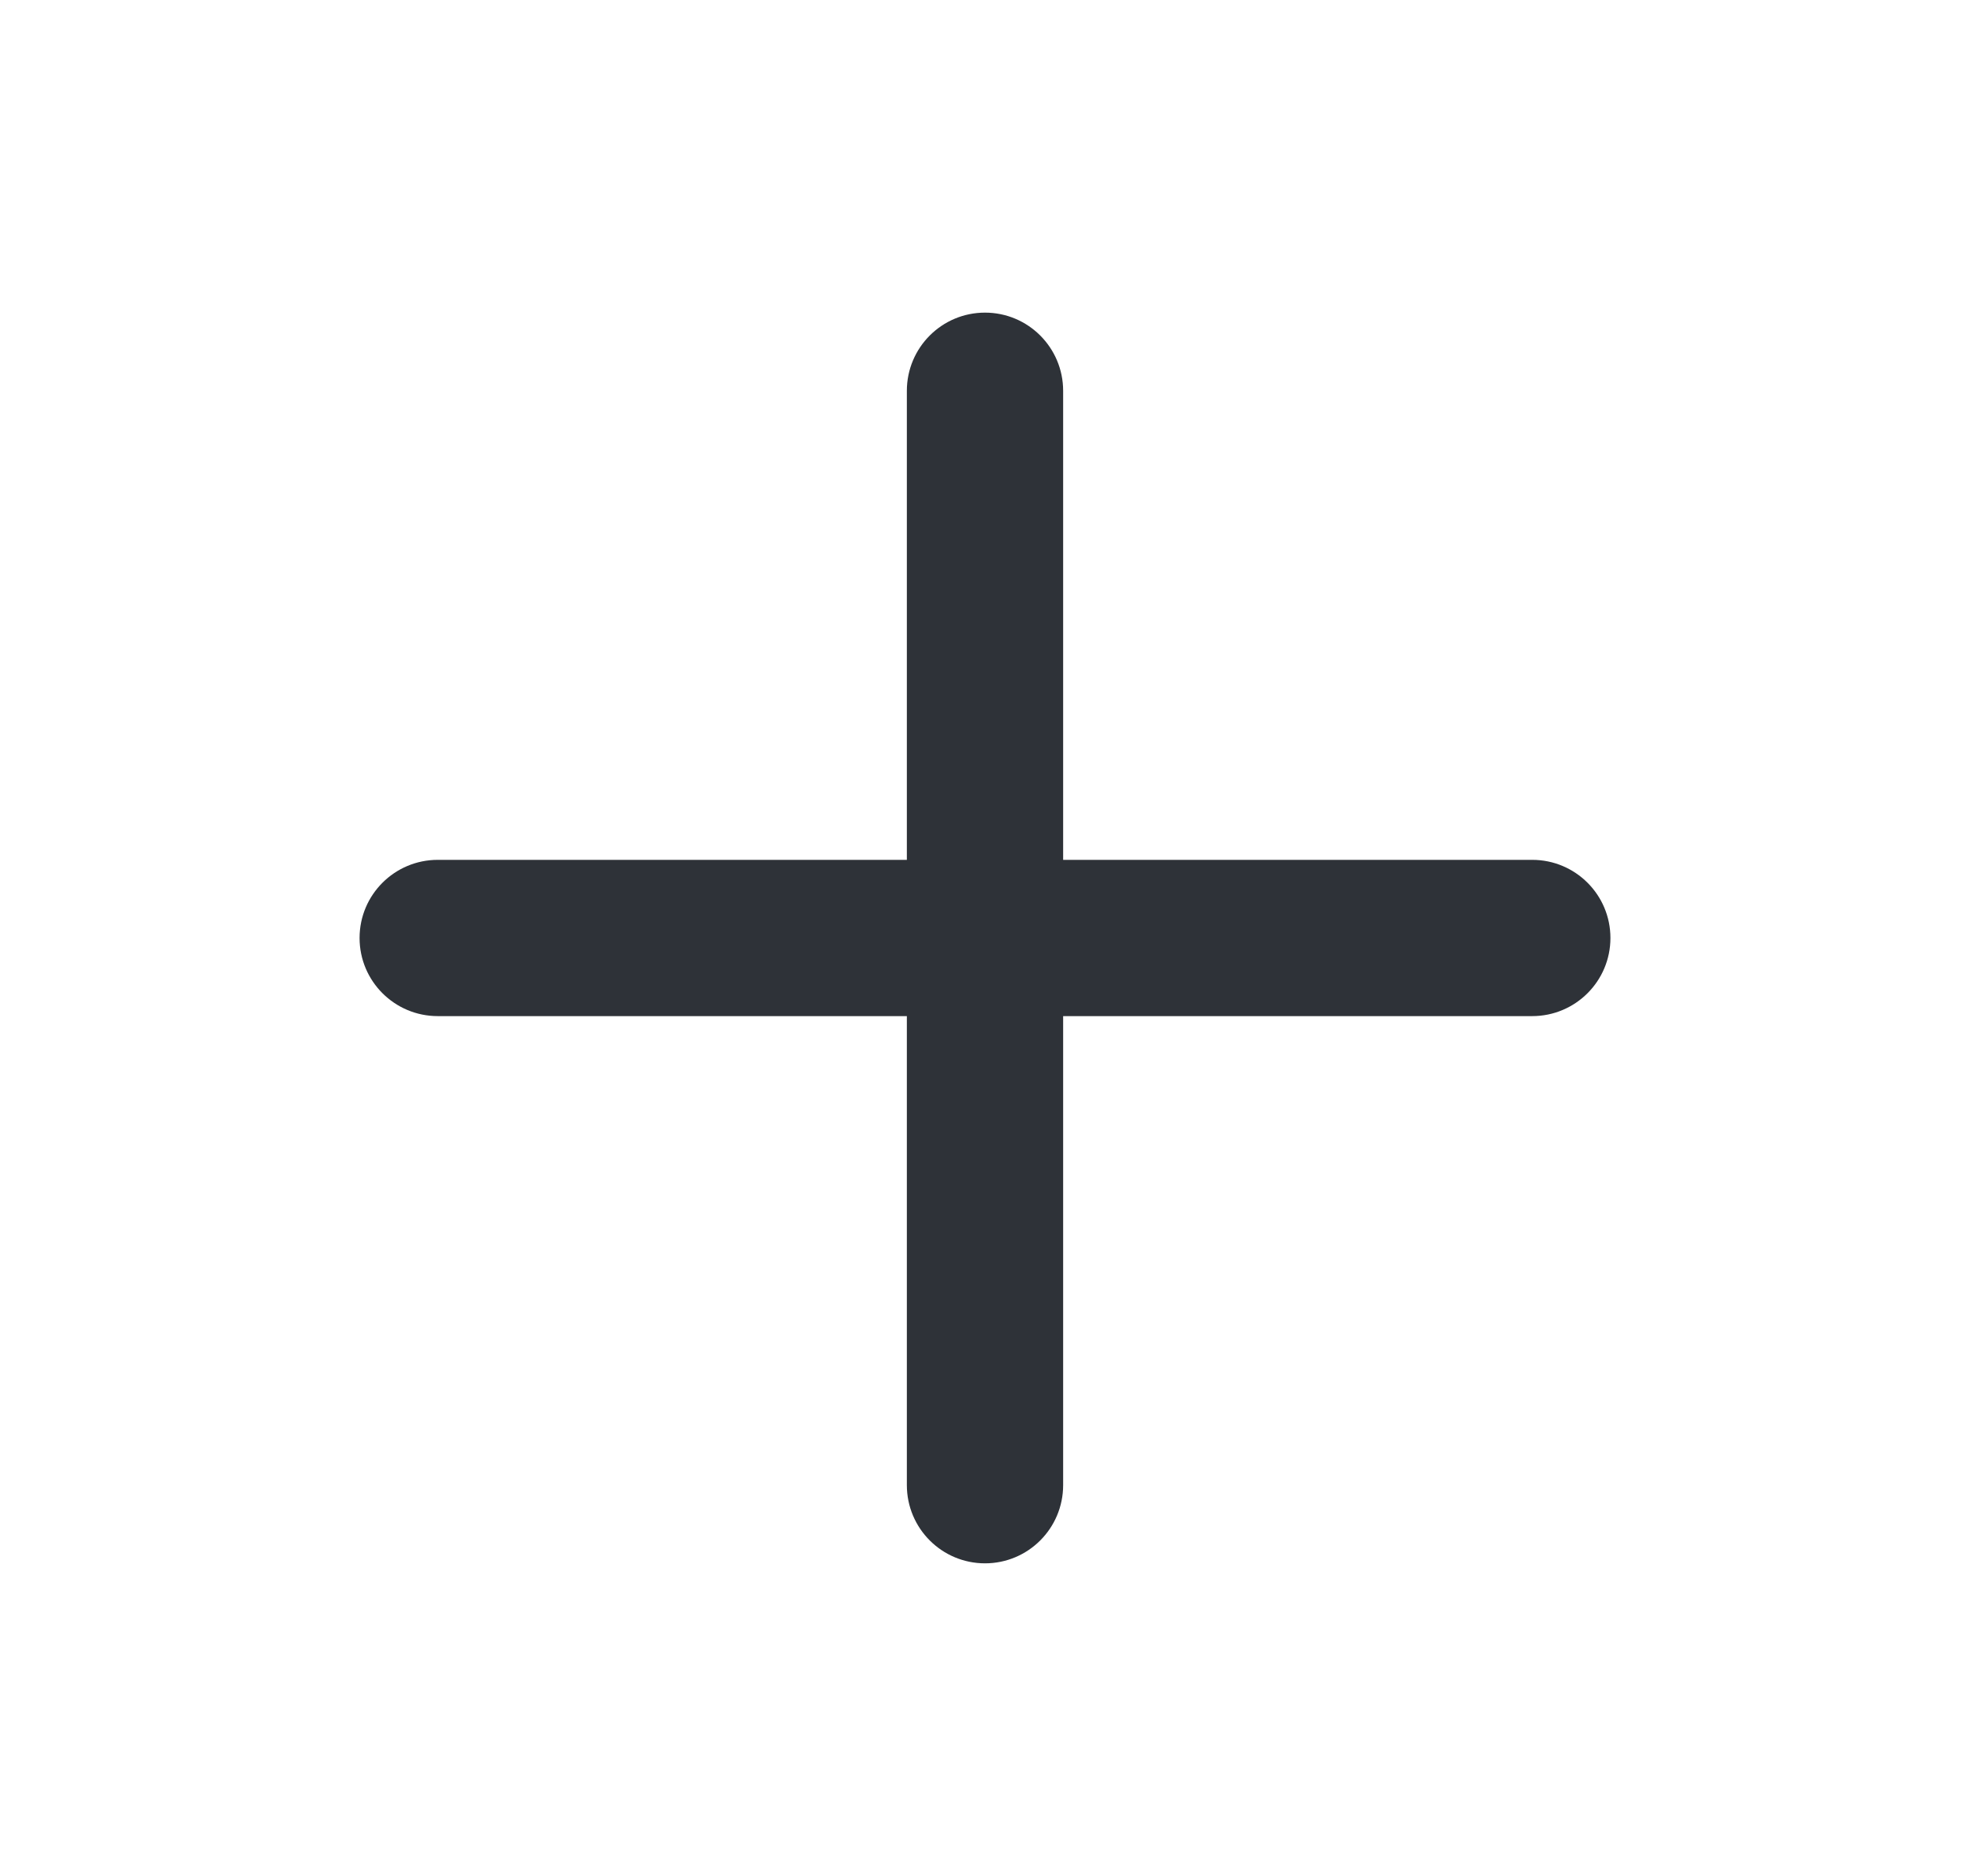
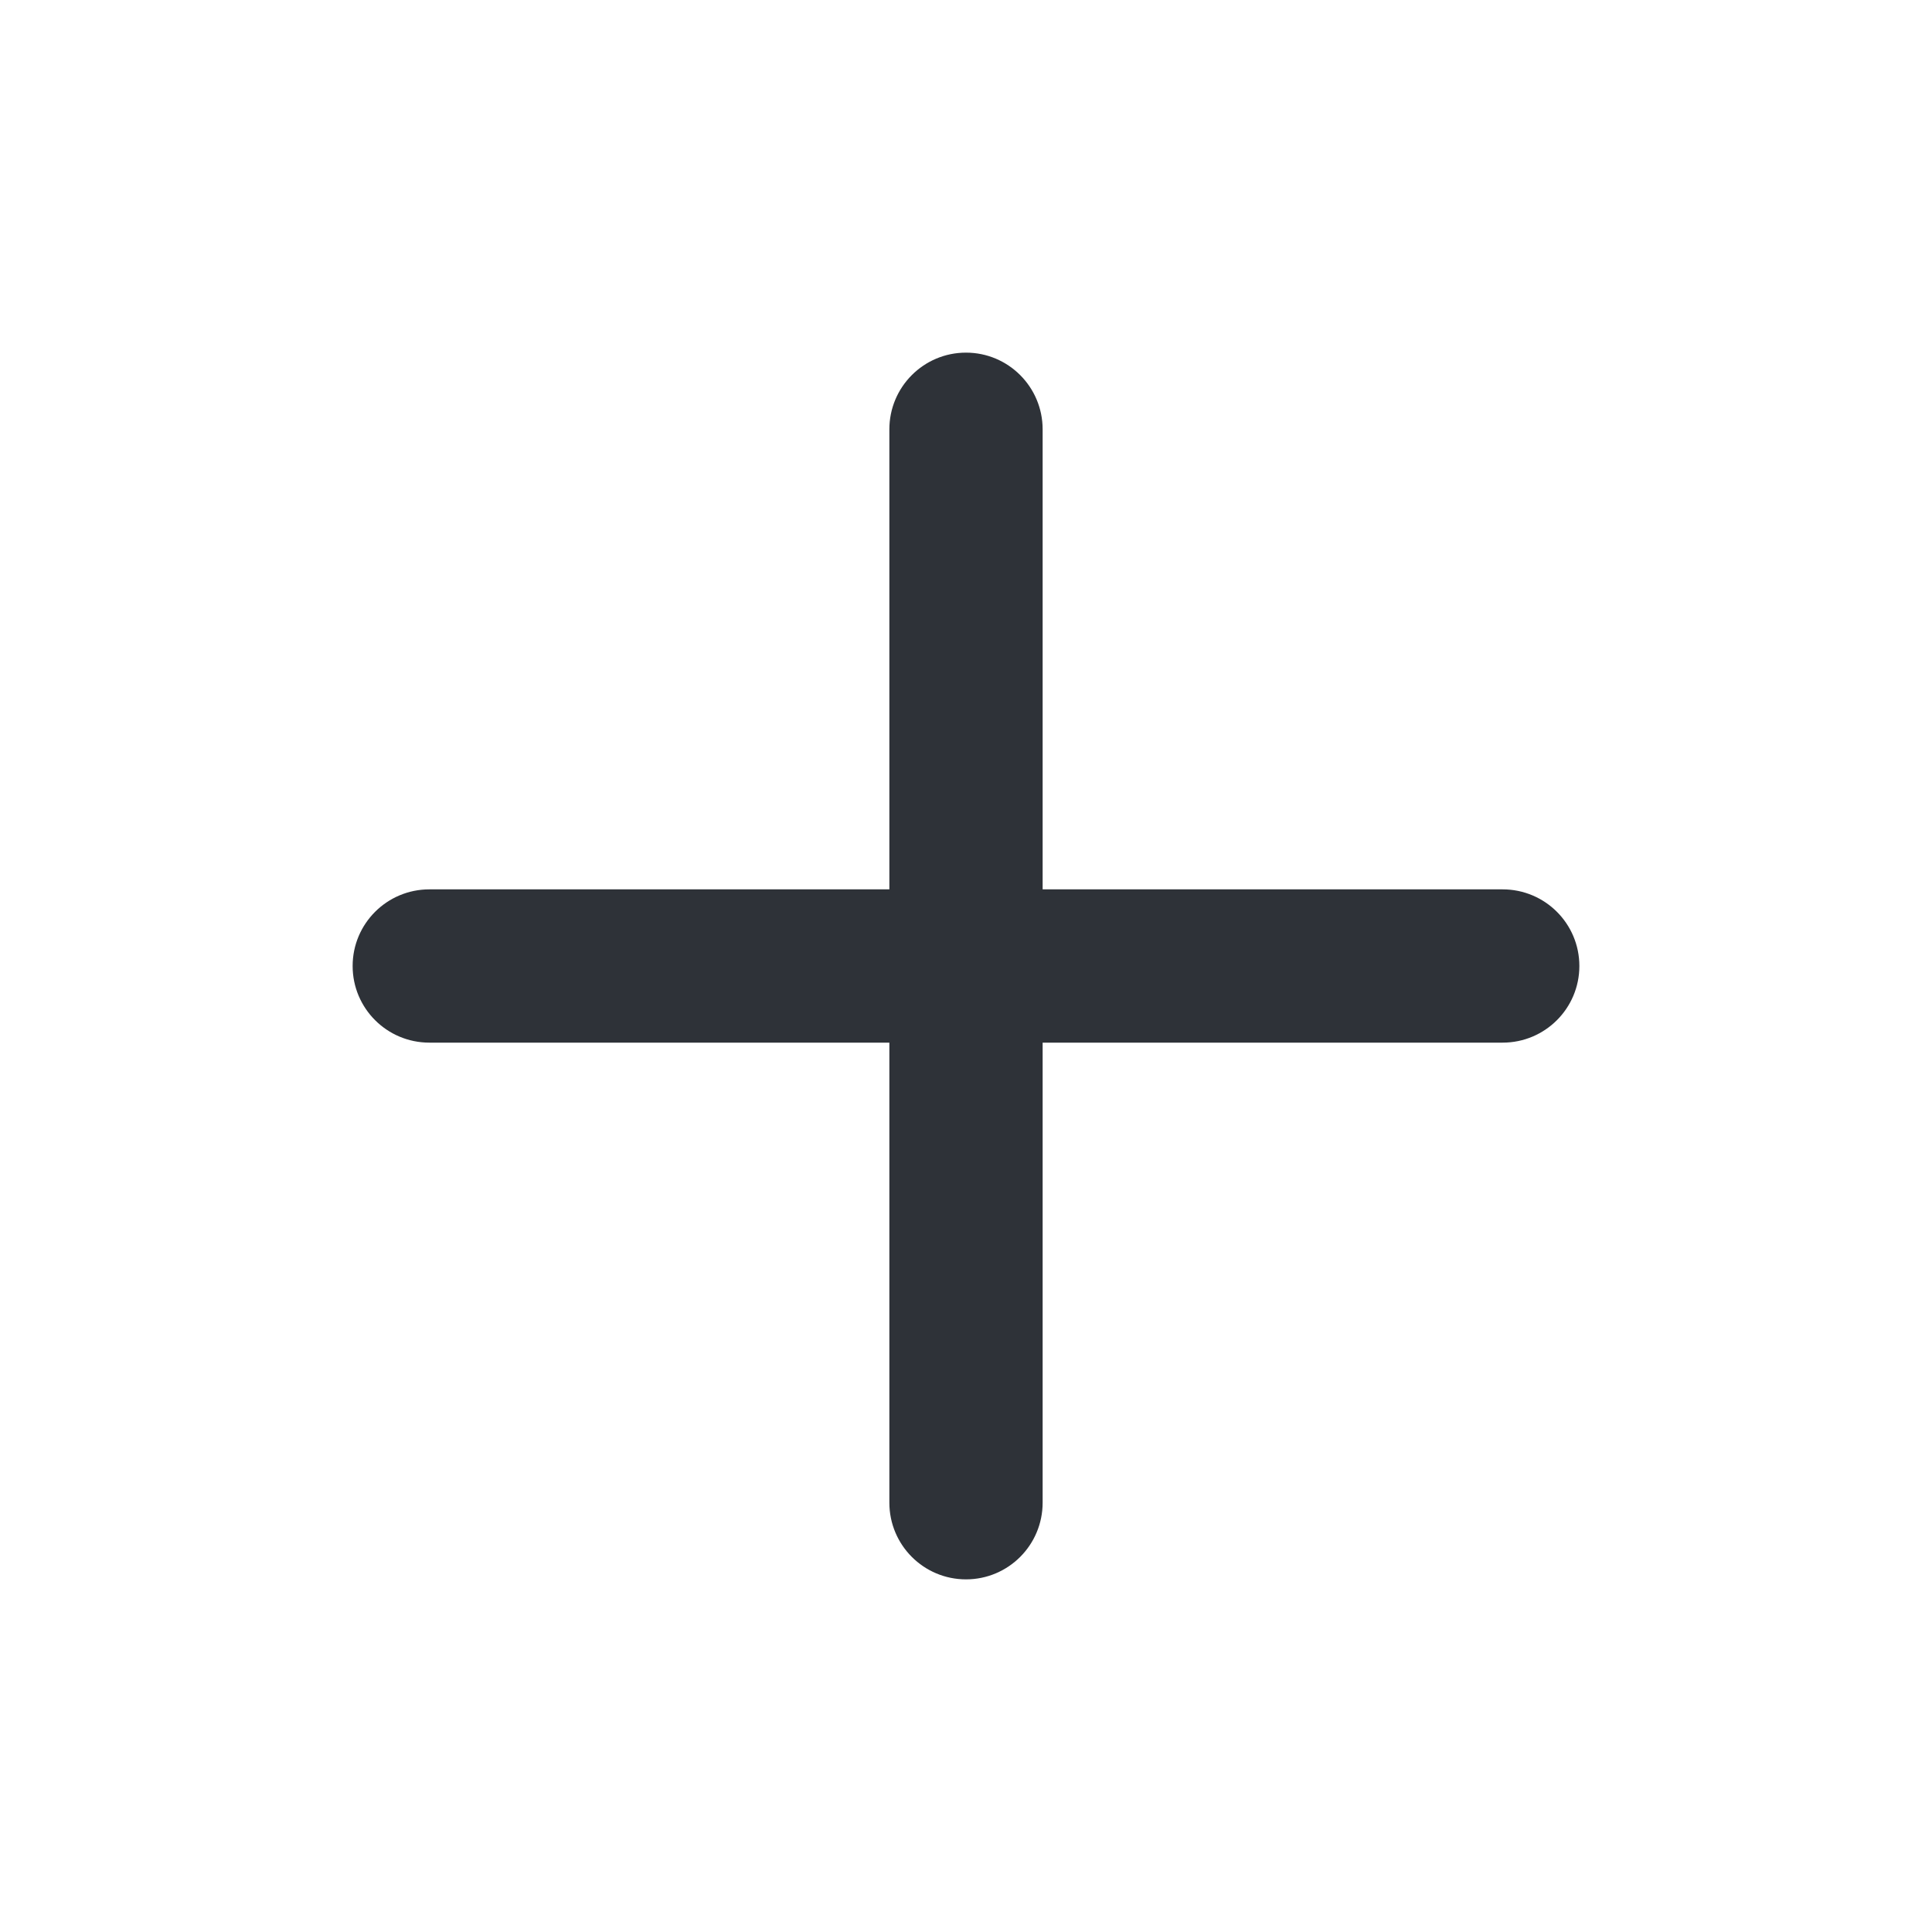
- <svg xmlns="http://www.w3.org/2000/svg" width="21" height="20" viewBox="0 0 21 20" fill="none">
+ <svg xmlns="http://www.w3.org/2000/svg" width="20" height="20" viewBox="0 0 21 20" fill="none">
  <path d="M11.333 4.167C11.333 3.706 10.96 3.333 10.5 3.333C10.04 3.333 9.667 3.706 9.667 4.167V9.167H4.667C4.206 9.167 3.833 9.54 3.833 10C3.833 10.46 4.206 10.833 4.667 10.833H9.667V15.833C9.667 16.294 10.04 16.667 10.5 16.667C10.96 16.667 11.333 16.294 11.333 15.833V10.833H16.333C16.794 10.833 17.167 10.46 17.167 10C17.167 9.54 16.794 9.167 16.333 9.167H11.333V4.167Z" fill="#2E3238" />
</svg>
